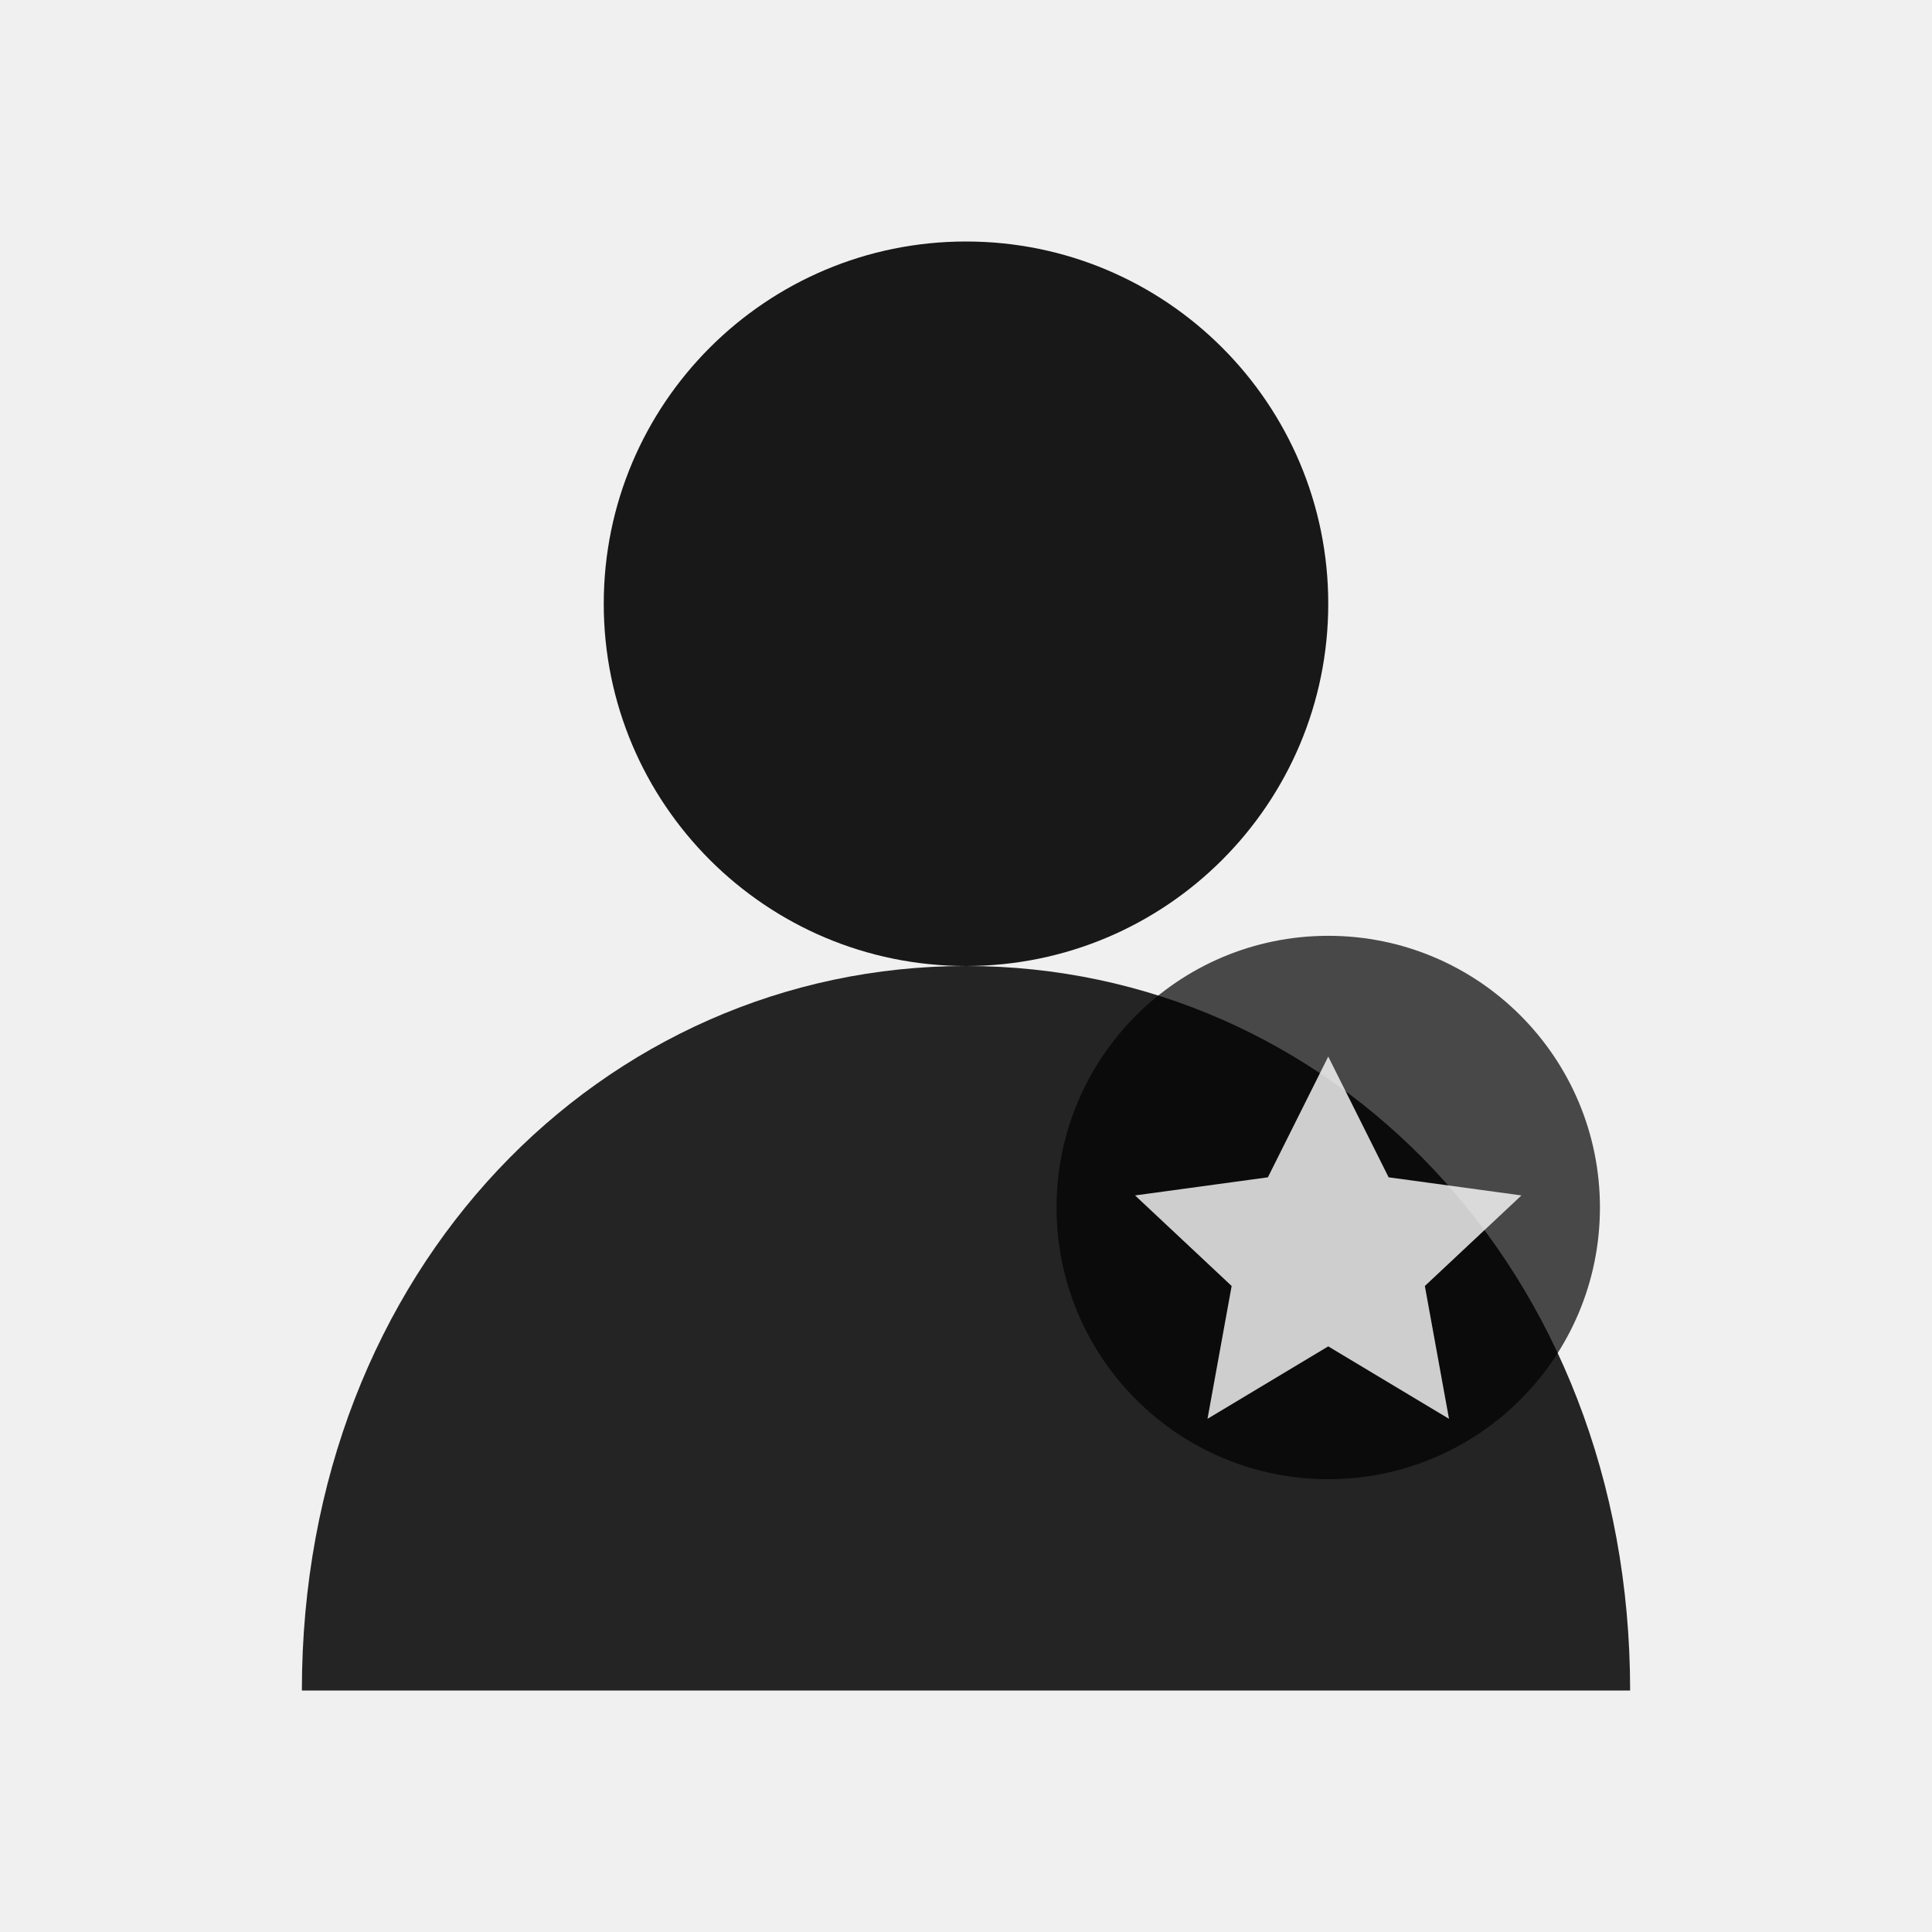
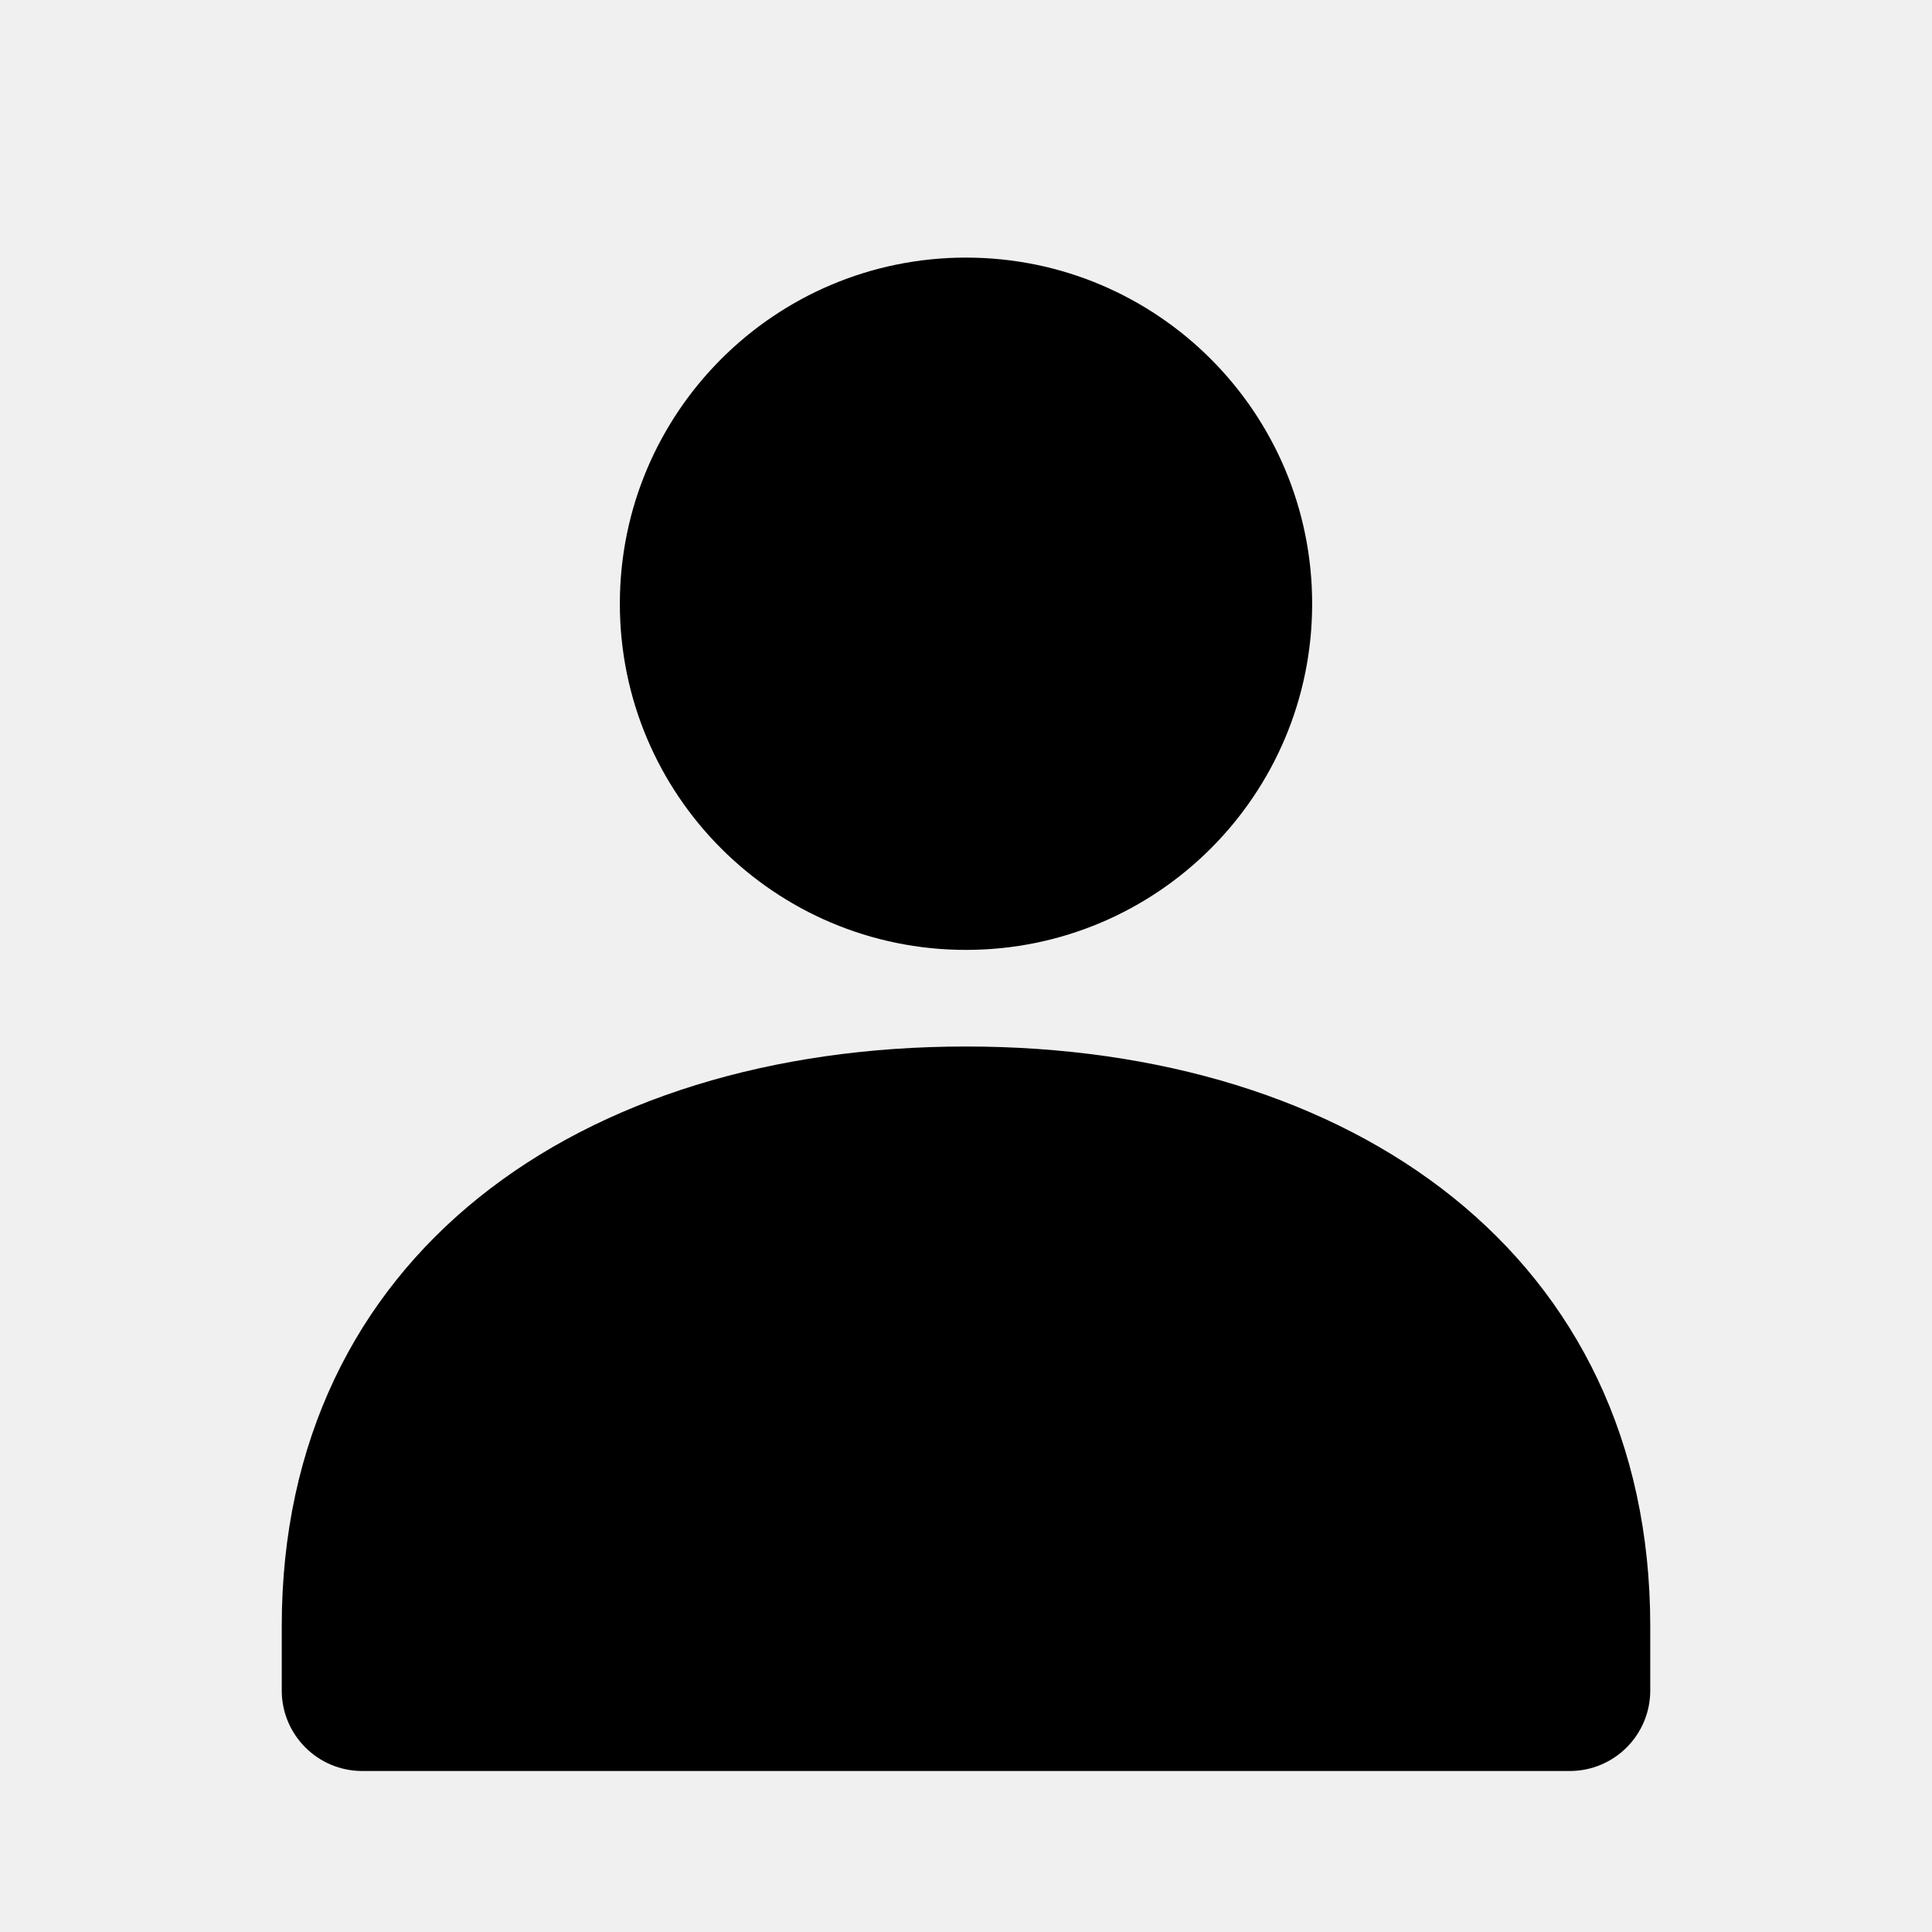
- <svg xmlns="http://www.w3.org/2000/svg" viewBox="0 0 32 32" fill="currentColor">
-   <circle cx="16" cy="10" r="6" opacity="0.9" />
-   <path d="M5 28c0-7 5-12 11-12s11 5 11 12H5z" opacity="0.85" />
-   <circle cx="22" cy="20" r="4.5" opacity="0.7" />
-   <path d="M22 17.5l1 2 2.2 0.3-1.6 1.5 0.4 2.2L22 22.3l-2 1.2 0.4-2.2-1.6-1.5 2.2-0.3 1-2z" fill="white" opacity="0.8" />
+ <svg xmlns="http://www.w3.org/2000/svg" viewBox="0 0 24 24">
+   <circle cx="12" cy="7.5" r="4.3" />
+   <path d="M3.5 20.2C3.5 15.6 7.2 13 12 13s8.5 2.6 8.5 7.2v.8a1 1 0 0 1-1 1h-15a1 1 0 0 1-1-1v-.8z" />
</svg>
